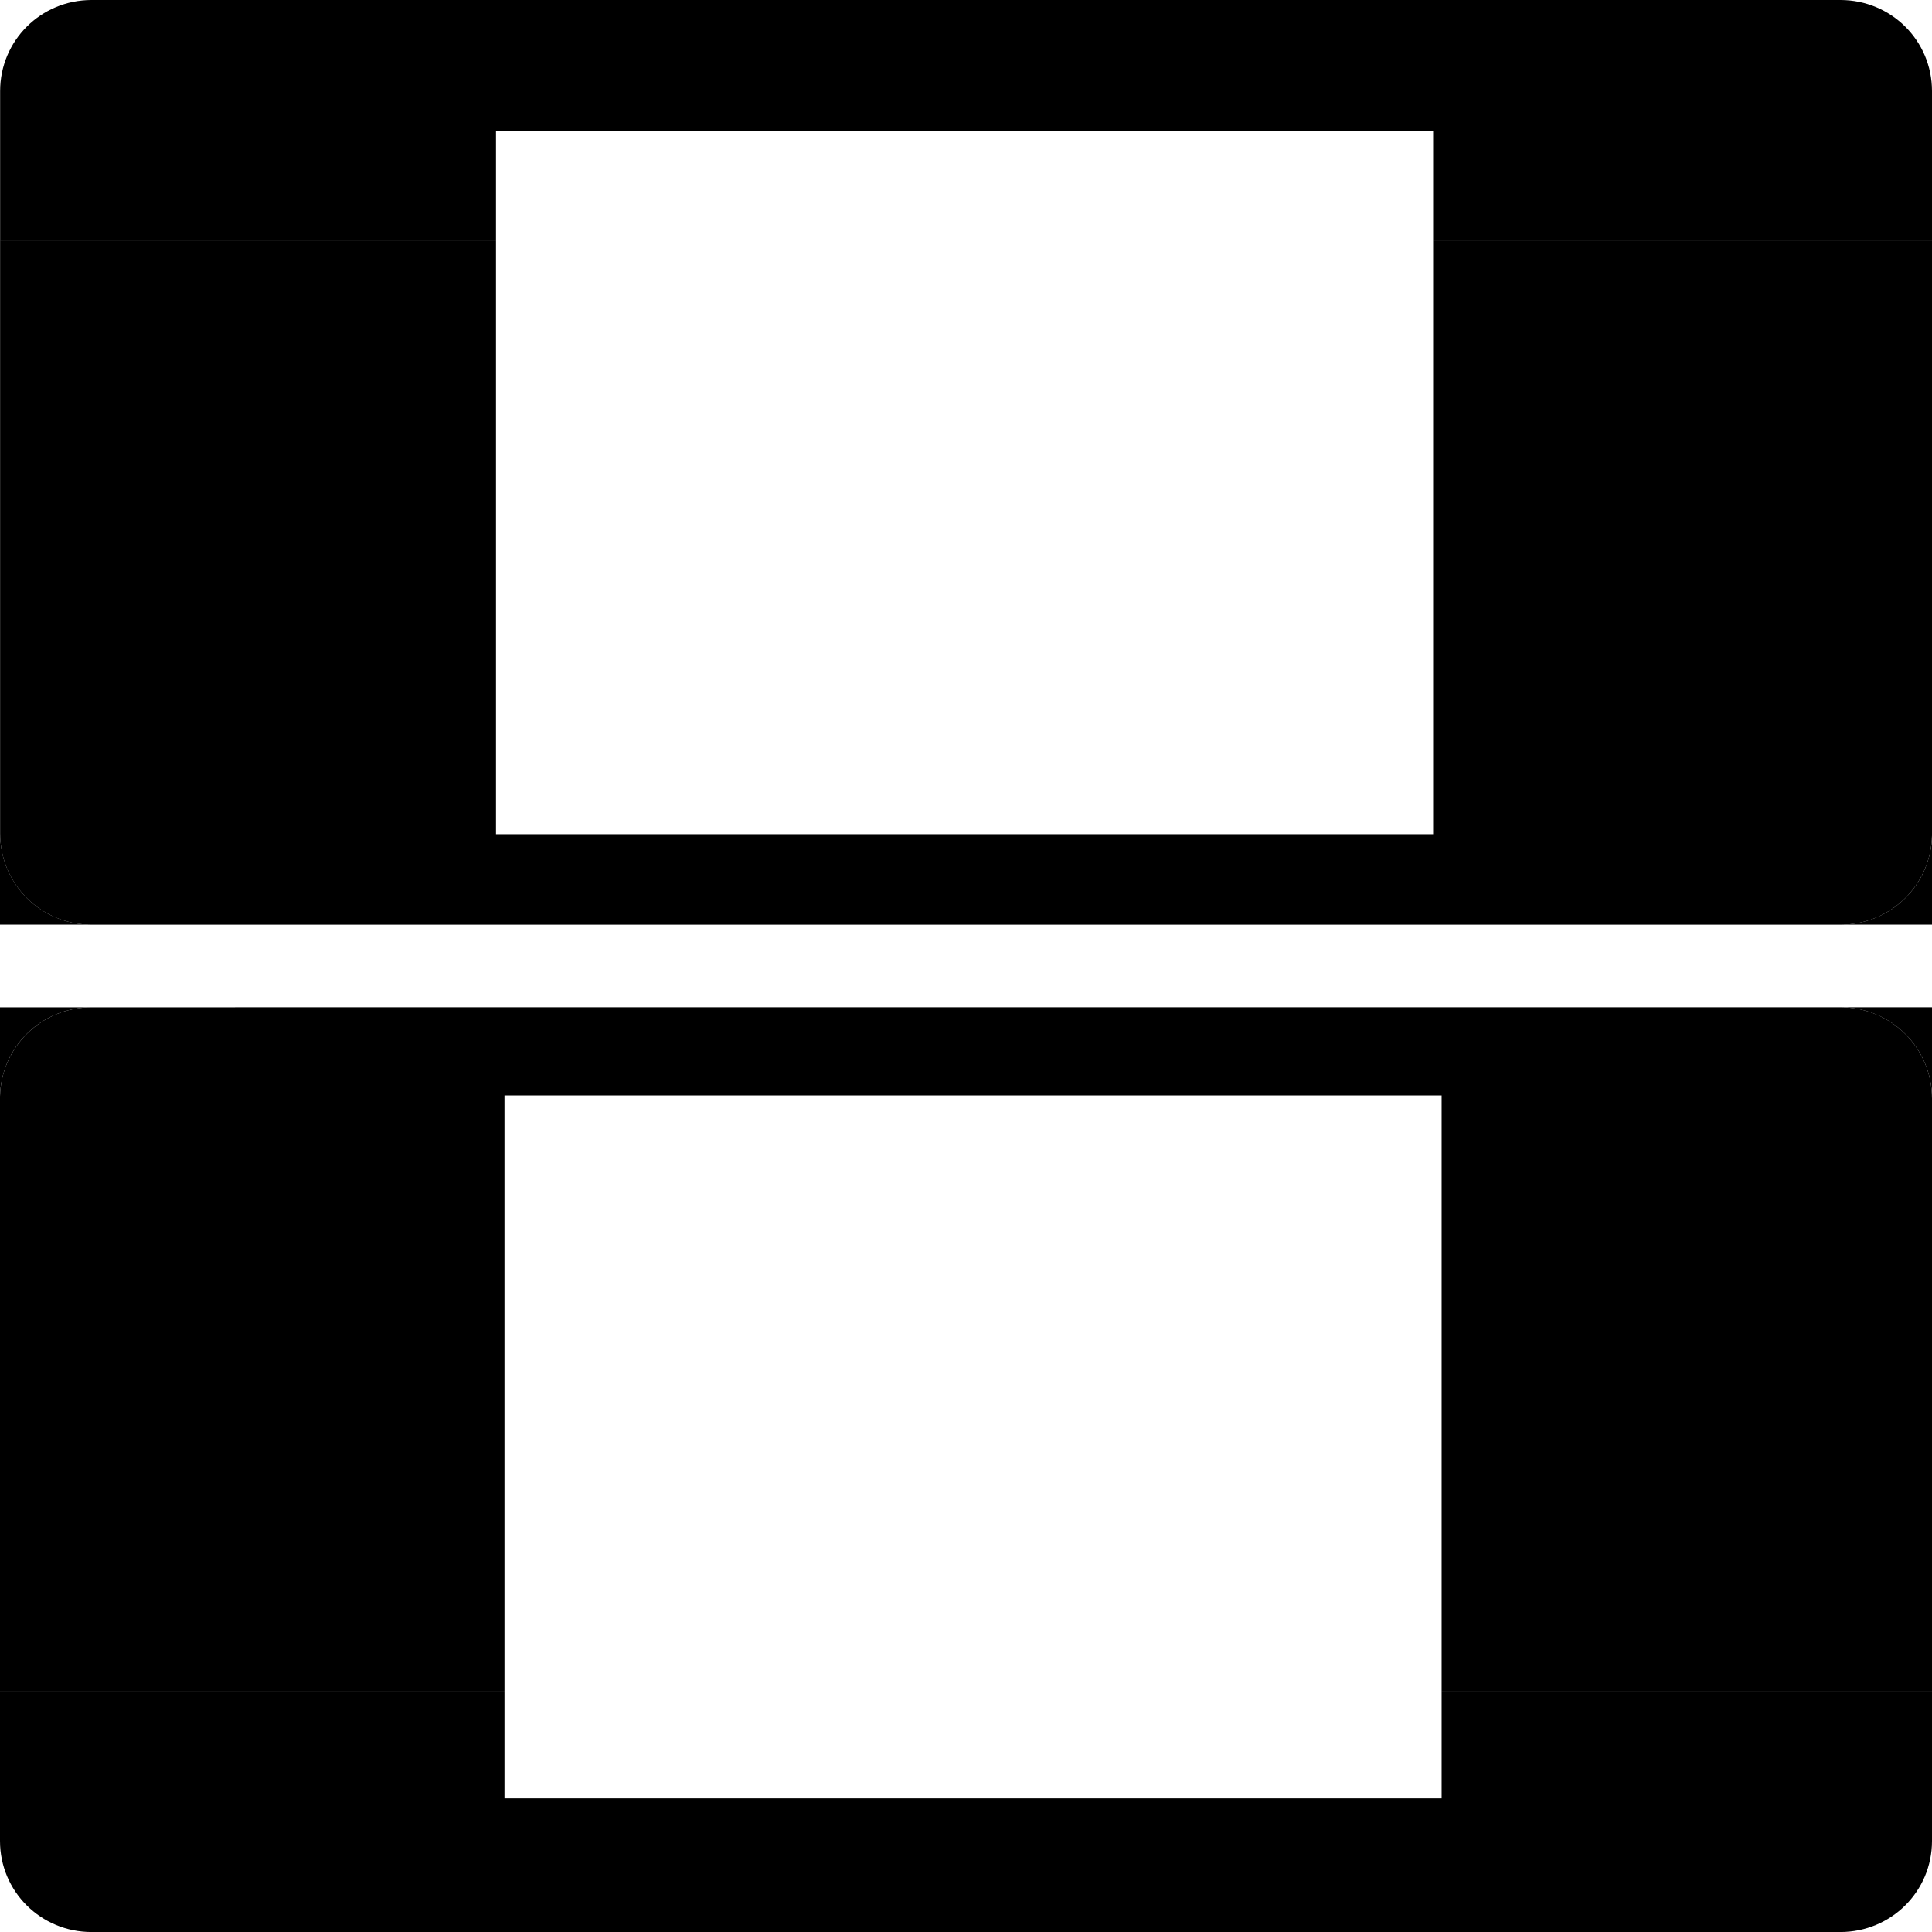
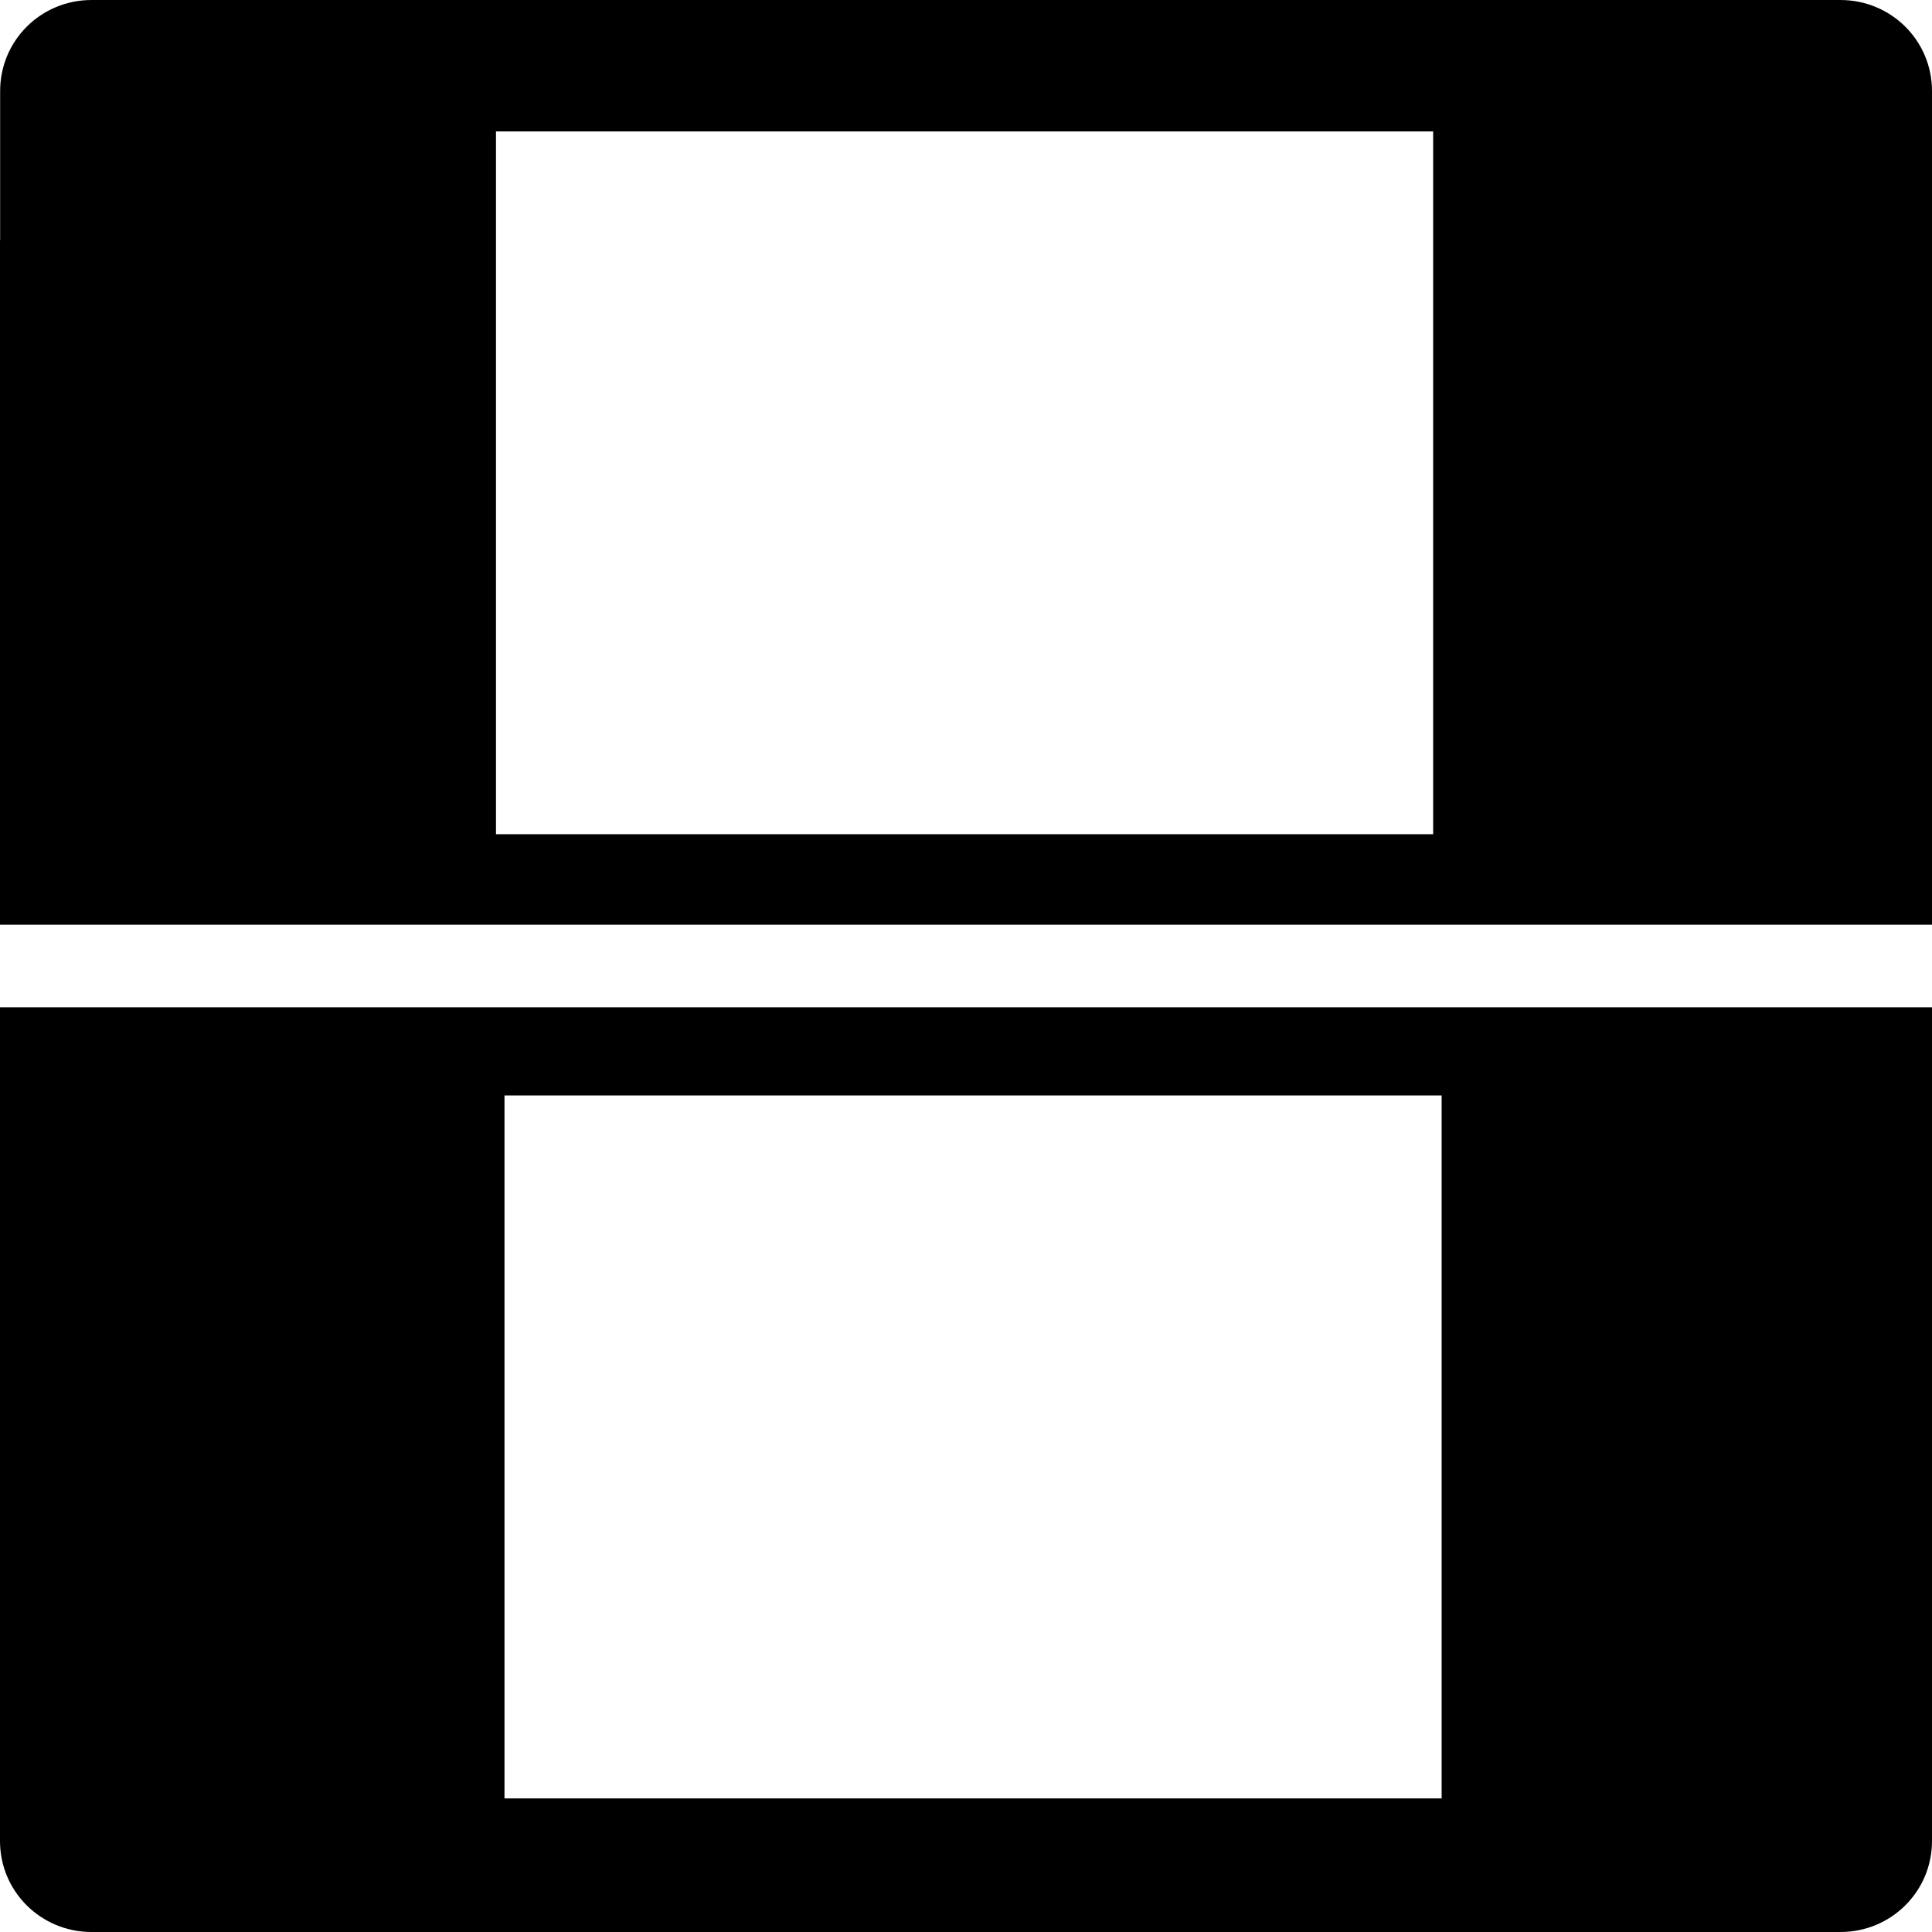
- <svg xmlns="http://www.w3.org/2000/svg" width="48" height="48" viewBox="0 0 48 48" version="1.1" id="svg1" xml:space="preserve">
-   <defs id="defs1" />
-   <g id="layer1">
-     <path d="M 2.275,0 C 1.015,1.6565112e-7 0.003,1.008 0.003,2.262 V 5.972 H 12.323 V 3.264 H 35.606 V 5.972 H 48 V 2.262 C 48,1.008 46.985,0 45.725,0 Z" style="stroke-width:8.301" id="path2" />
-     <path d="m 48,20.761 c -0.026,1.231 -1.032,2.213 -2.275,2.213 H 48 Z" style="stroke-width:7.141" id="path5" />
-     <path d="m 2.275,22.974 c -1.259,0 -2.271,-1.011 -2.271,-2.265 V 5.972 H 0 V 22.974 Z" style="stroke-width:7.141" id="path4" />
-     <path d="M 48,5.972 H 35.606 V 20.726 H 12.323 V 5.972 H 0.003 V 20.71 c 0,1.254 1.012,2.265 2.271,2.265 H 45.725 c 1.243,0 2.248,-0.982 2.275,-2.213 z" style="stroke-width:7.141" id="path3" />
-     <path d="M 48,42.028 H 35.817 v 2.653 H 12.534 V 42.028 H 0 v 3.711 c 0,1.254 1.015,2.262 2.275,2.262 H 45.725 C 46.985,48 48,46.992 48,45.739 Z" style="stroke-width:8.301" id="path9" />
-     <path d="M 45.725,25.026 C 46.985,25.026 48,26.037 48,27.29 v -2.265 z" style="stroke-width:7.141" id="path8" />
-     <path d="M 2.275,25.026 C 1.032,25.026 0.027,26.008 0,27.239 V 42.028 H 12.534 V 27.216 h 23.283 V 42.028 H 48 V 27.29 c 0,-1.254 -1.015,-2.265 -2.275,-2.265 z" style="stroke-width:7.141" id="path7" />
-     <path d="m 0,25.026 v 2.213 c 0.027,-1.231 1.032,-2.213 2.275,-2.213 z" style="stroke-width:7.141" id="path6" />
+ <svg xmlns="http://www.w3.org/2000/svg" width="100%" height="100%" viewBox="0 0 200 200" version="1.1" xml:space="preserve" style="fill-rule:evenodd;clip-rule:evenodd;stroke-linejoin:round;stroke-miterlimit:2;">
+   <g id="Ebene-1">
+     <path id="path2" d="M200,95.727l-200,0l0,-70.841l0.014,0l0,-15.462c0,-5.224 4.217,-9.423 9.464,-9.423l181.044,0c5.247,0 9.478,4.199 9.478,9.423l0,86.304Zm-51.642,-9.369l0,-72.755l-97.014,-0l0,72.755l97.014,0Zm-148.358,104.22l0,-86.304l200,0l0,86.304c0,5.224 -4.231,9.423 -9.478,9.423l-181.044,0c-5.247,0 -9.478,-4.199 -9.478,-9.423Zm149.238,-4.408l0,-72.769l-97.014,0l0,72.769l97.014,0Z" />
  </g>
</svg>
